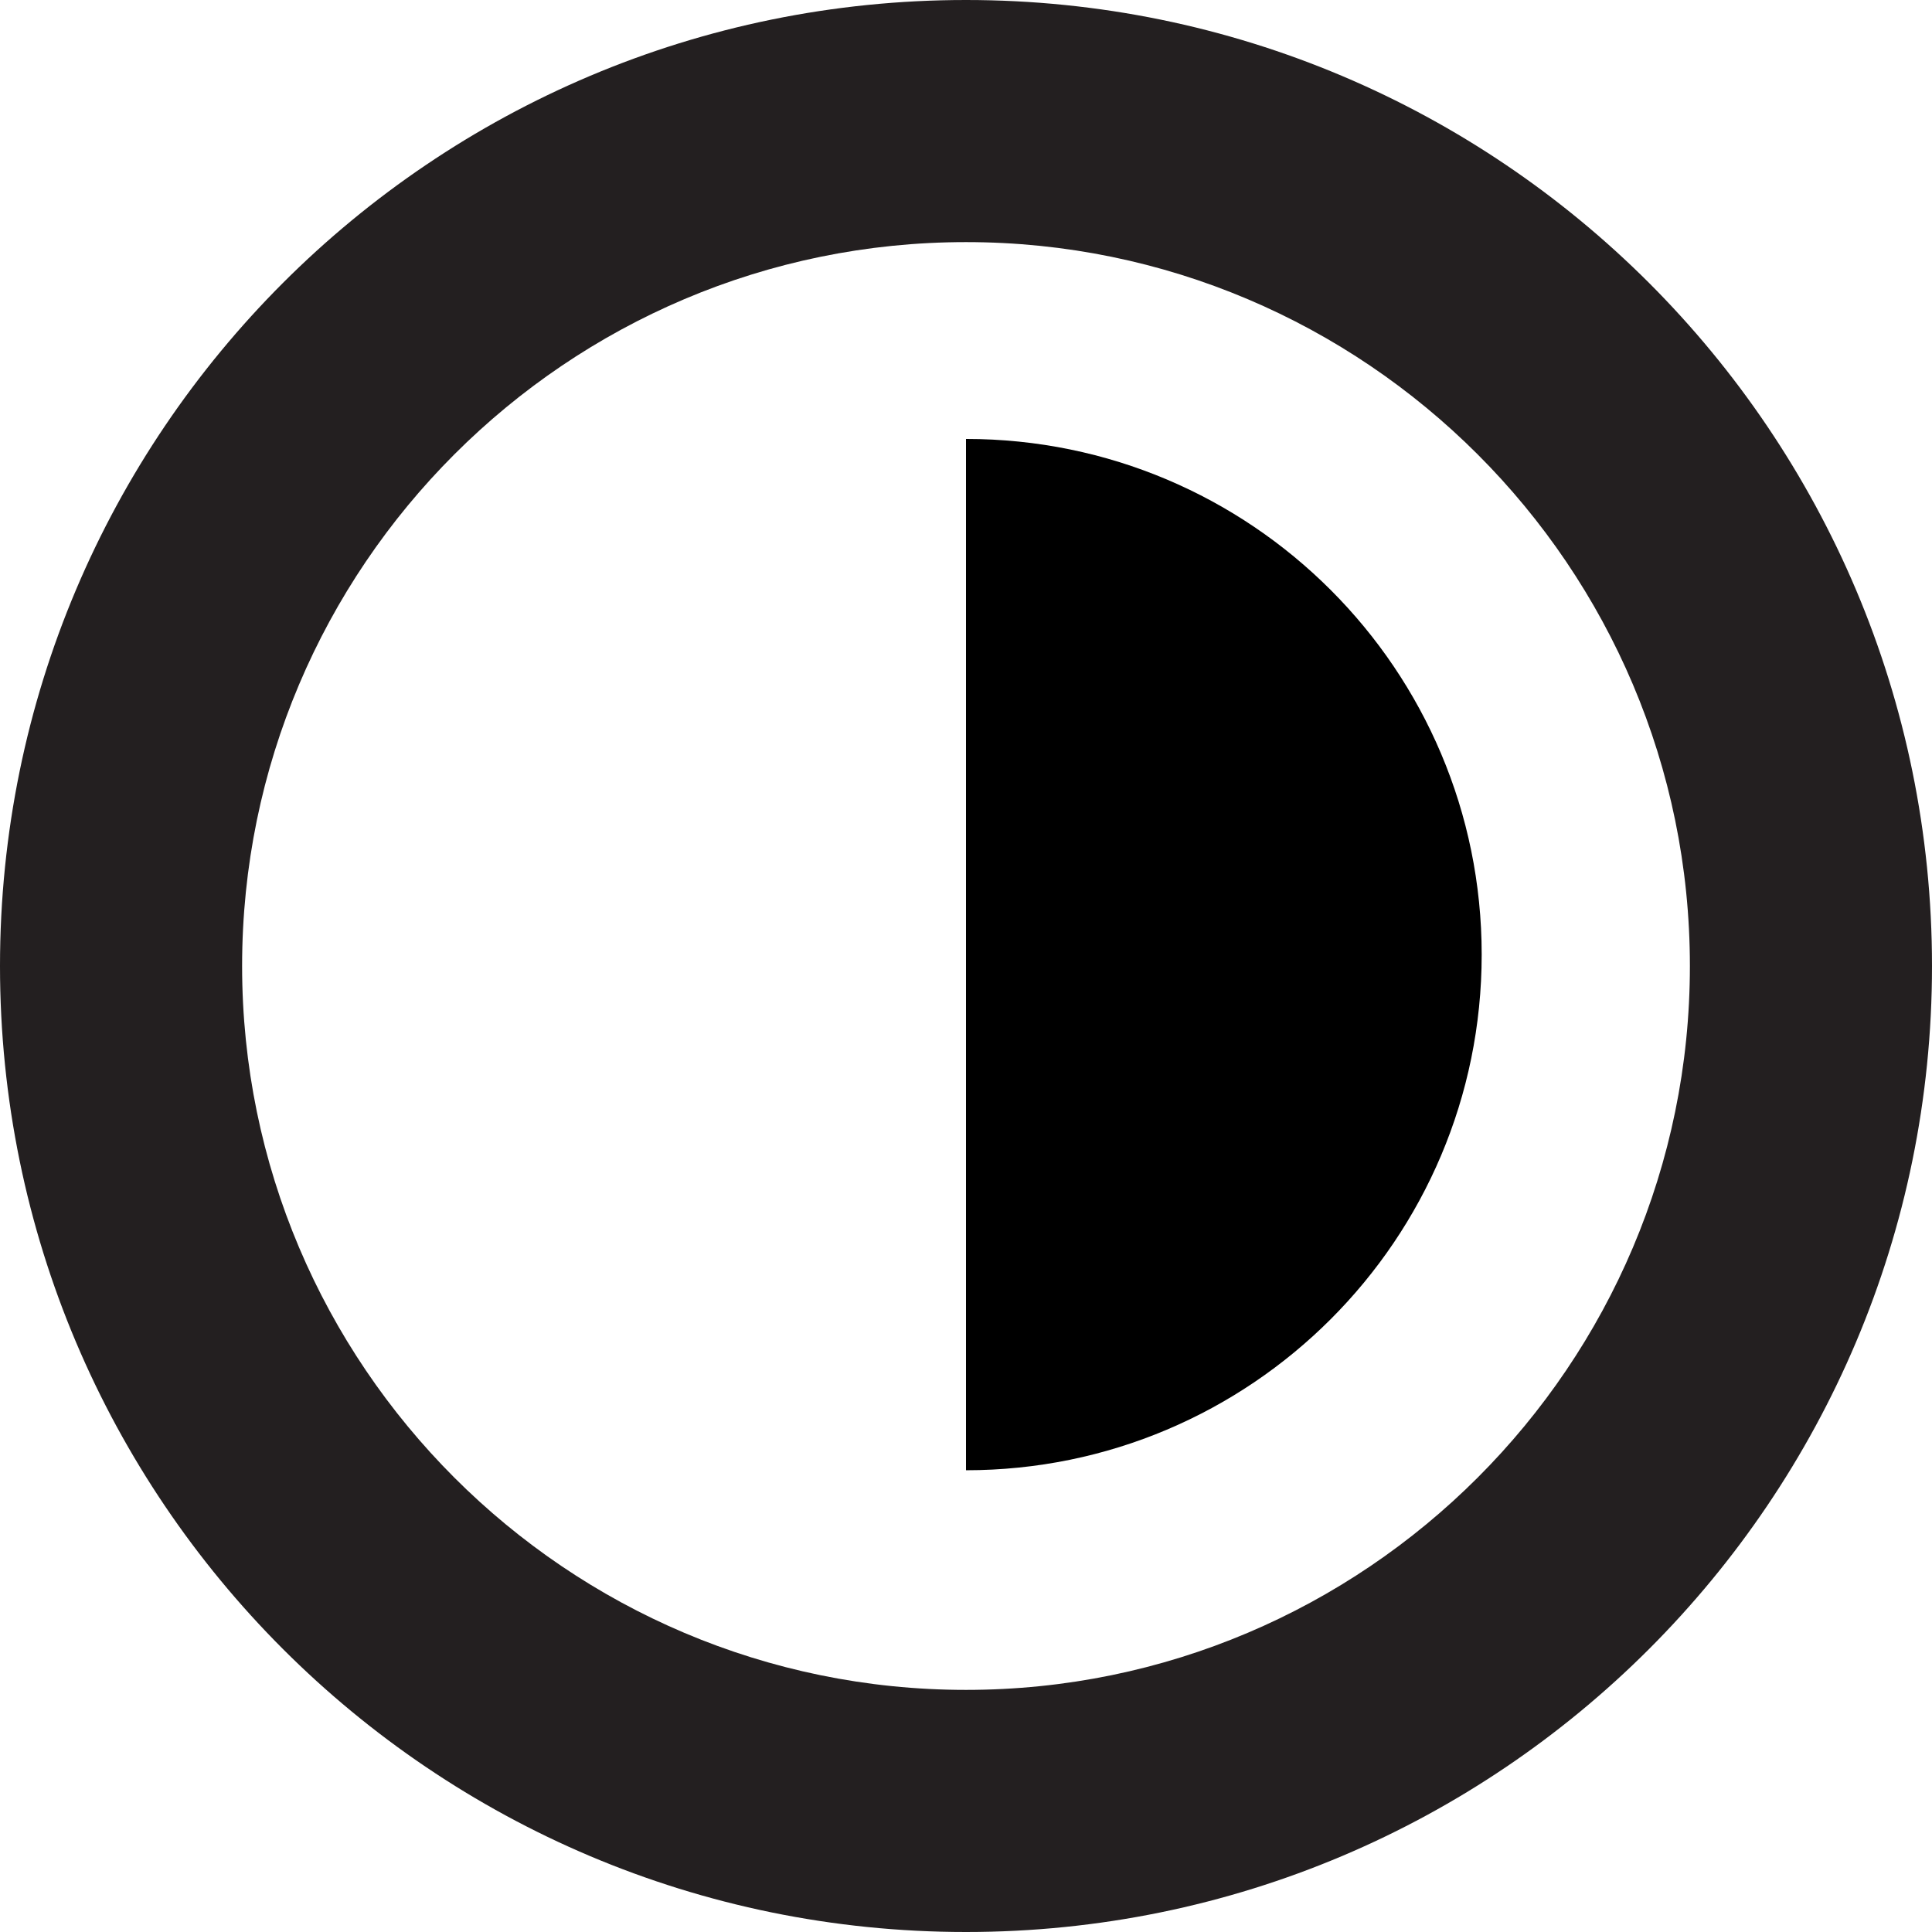
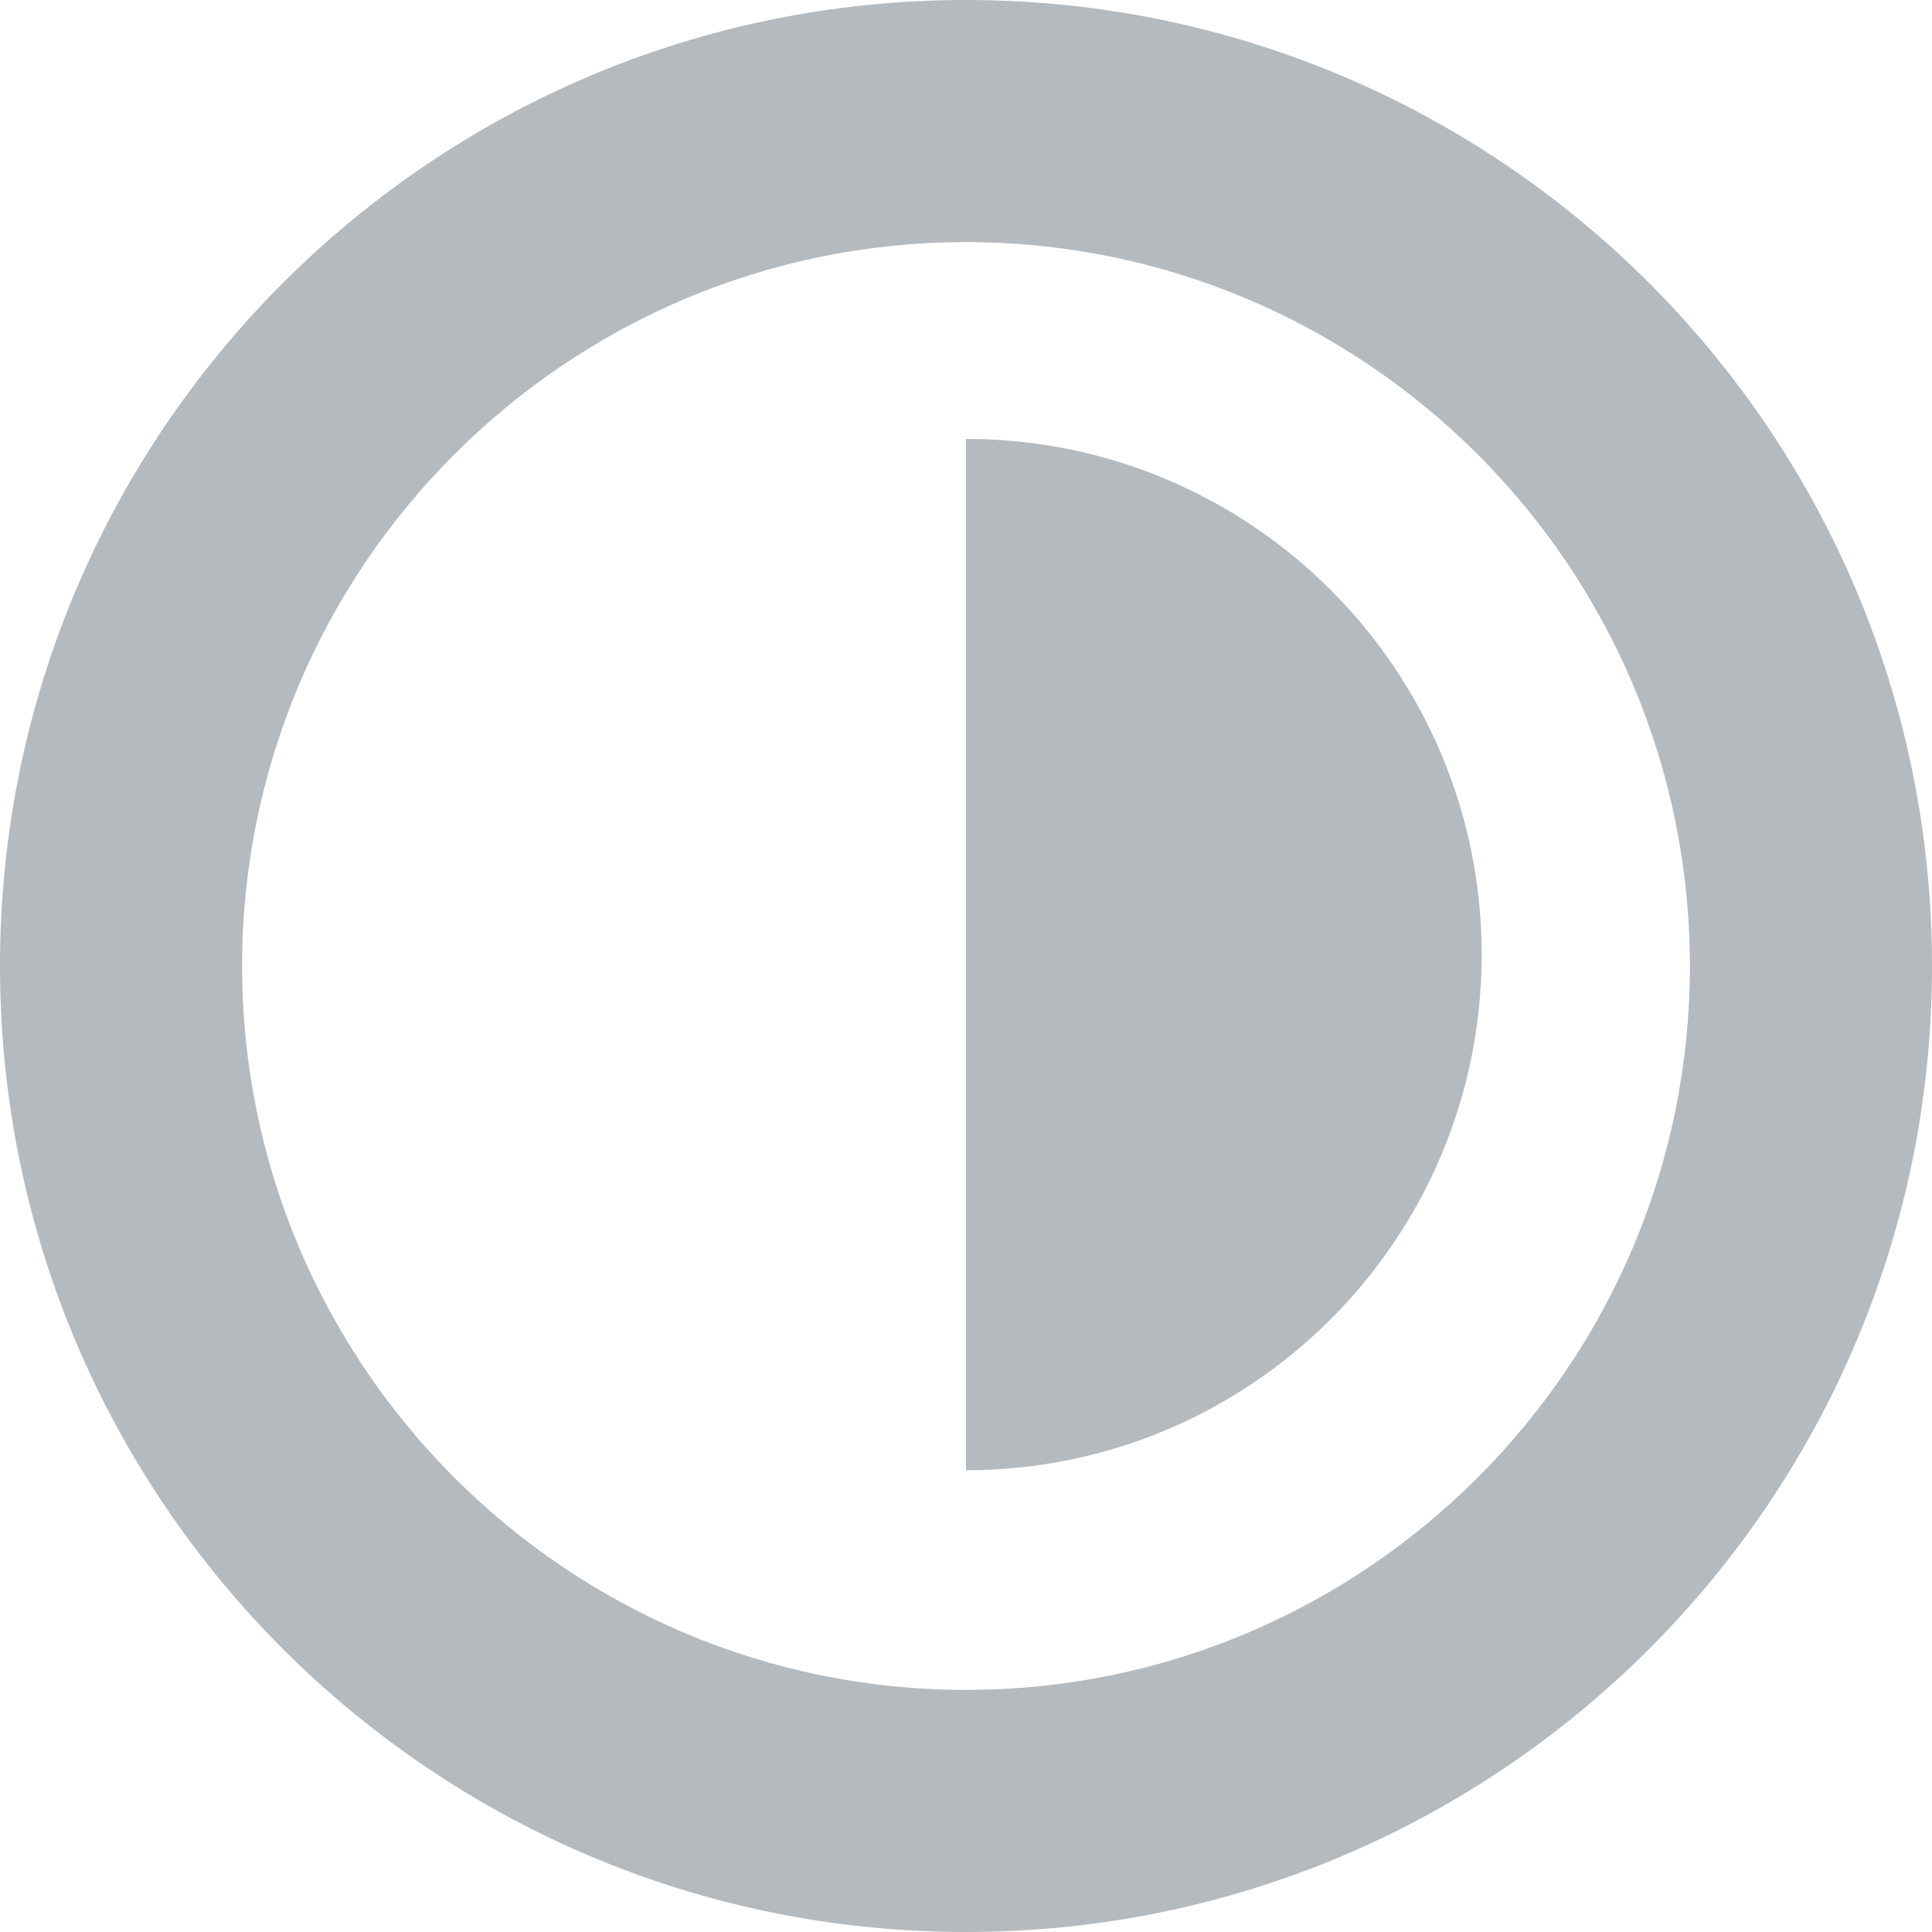
- <svg xmlns="http://www.w3.org/2000/svg" version="1.0" id="Layer_1" x="0px" y="0px" width="31.92px" height="31.92px" viewBox="-35.422 -7.96 31.92 31.92" enable-background="new -35.422 -7.96 31.92 31.92" xml:space="preserve">
-   <path fill="#231F20" d="M-19.462-3.96c6.595,0,11.96,5.365,11.96,11.96s-5.365,11.96-11.96,11.96S-31.422,14.595-31.422,8 S-26.057-3.96-19.462-3.96 M-19.462-7.96c-8.814,0-15.96,7.145-15.96,15.96c0,8.813,7.146,15.96,15.96,15.96S-3.502,16.813-3.502,8 C-3.502-0.815-10.648-7.96-19.462-7.96L-19.462-7.96z" />
+ <svg xmlns="http://www.w3.org/2000/svg" version="1.0" id="Layer_1" x="0px" y="0px" width="31.92px" height="31.92px" fill="#b5babe" viewBox="-35.422 -7.96 31.92 31.92" enable-background="new -35.422 -7.96 31.92 31.92" xml:space="preserve">
+   <path fill="#b5babe" d="M-19.462-3.96c6.595,0,11.96,5.365,11.96,11.96s-5.365,11.96-11.96,11.96S-31.422,14.595-31.422,8 S-26.057-3.96-19.462-3.96 M-19.462-7.96c-8.814,0-15.96,7.145-15.96,15.96c0,8.813,7.146,15.96,15.96,15.96S-3.502,16.813-3.502,8 C-3.502-0.815-10.648-7.96-19.462-7.96L-19.462-7.96z" />
  <path d="M-19.462,16.331c4.706,0,8.52-3.813,8.52-8.52c0-4.705-3.813-8.519-8.52-8.519" />
</svg>
